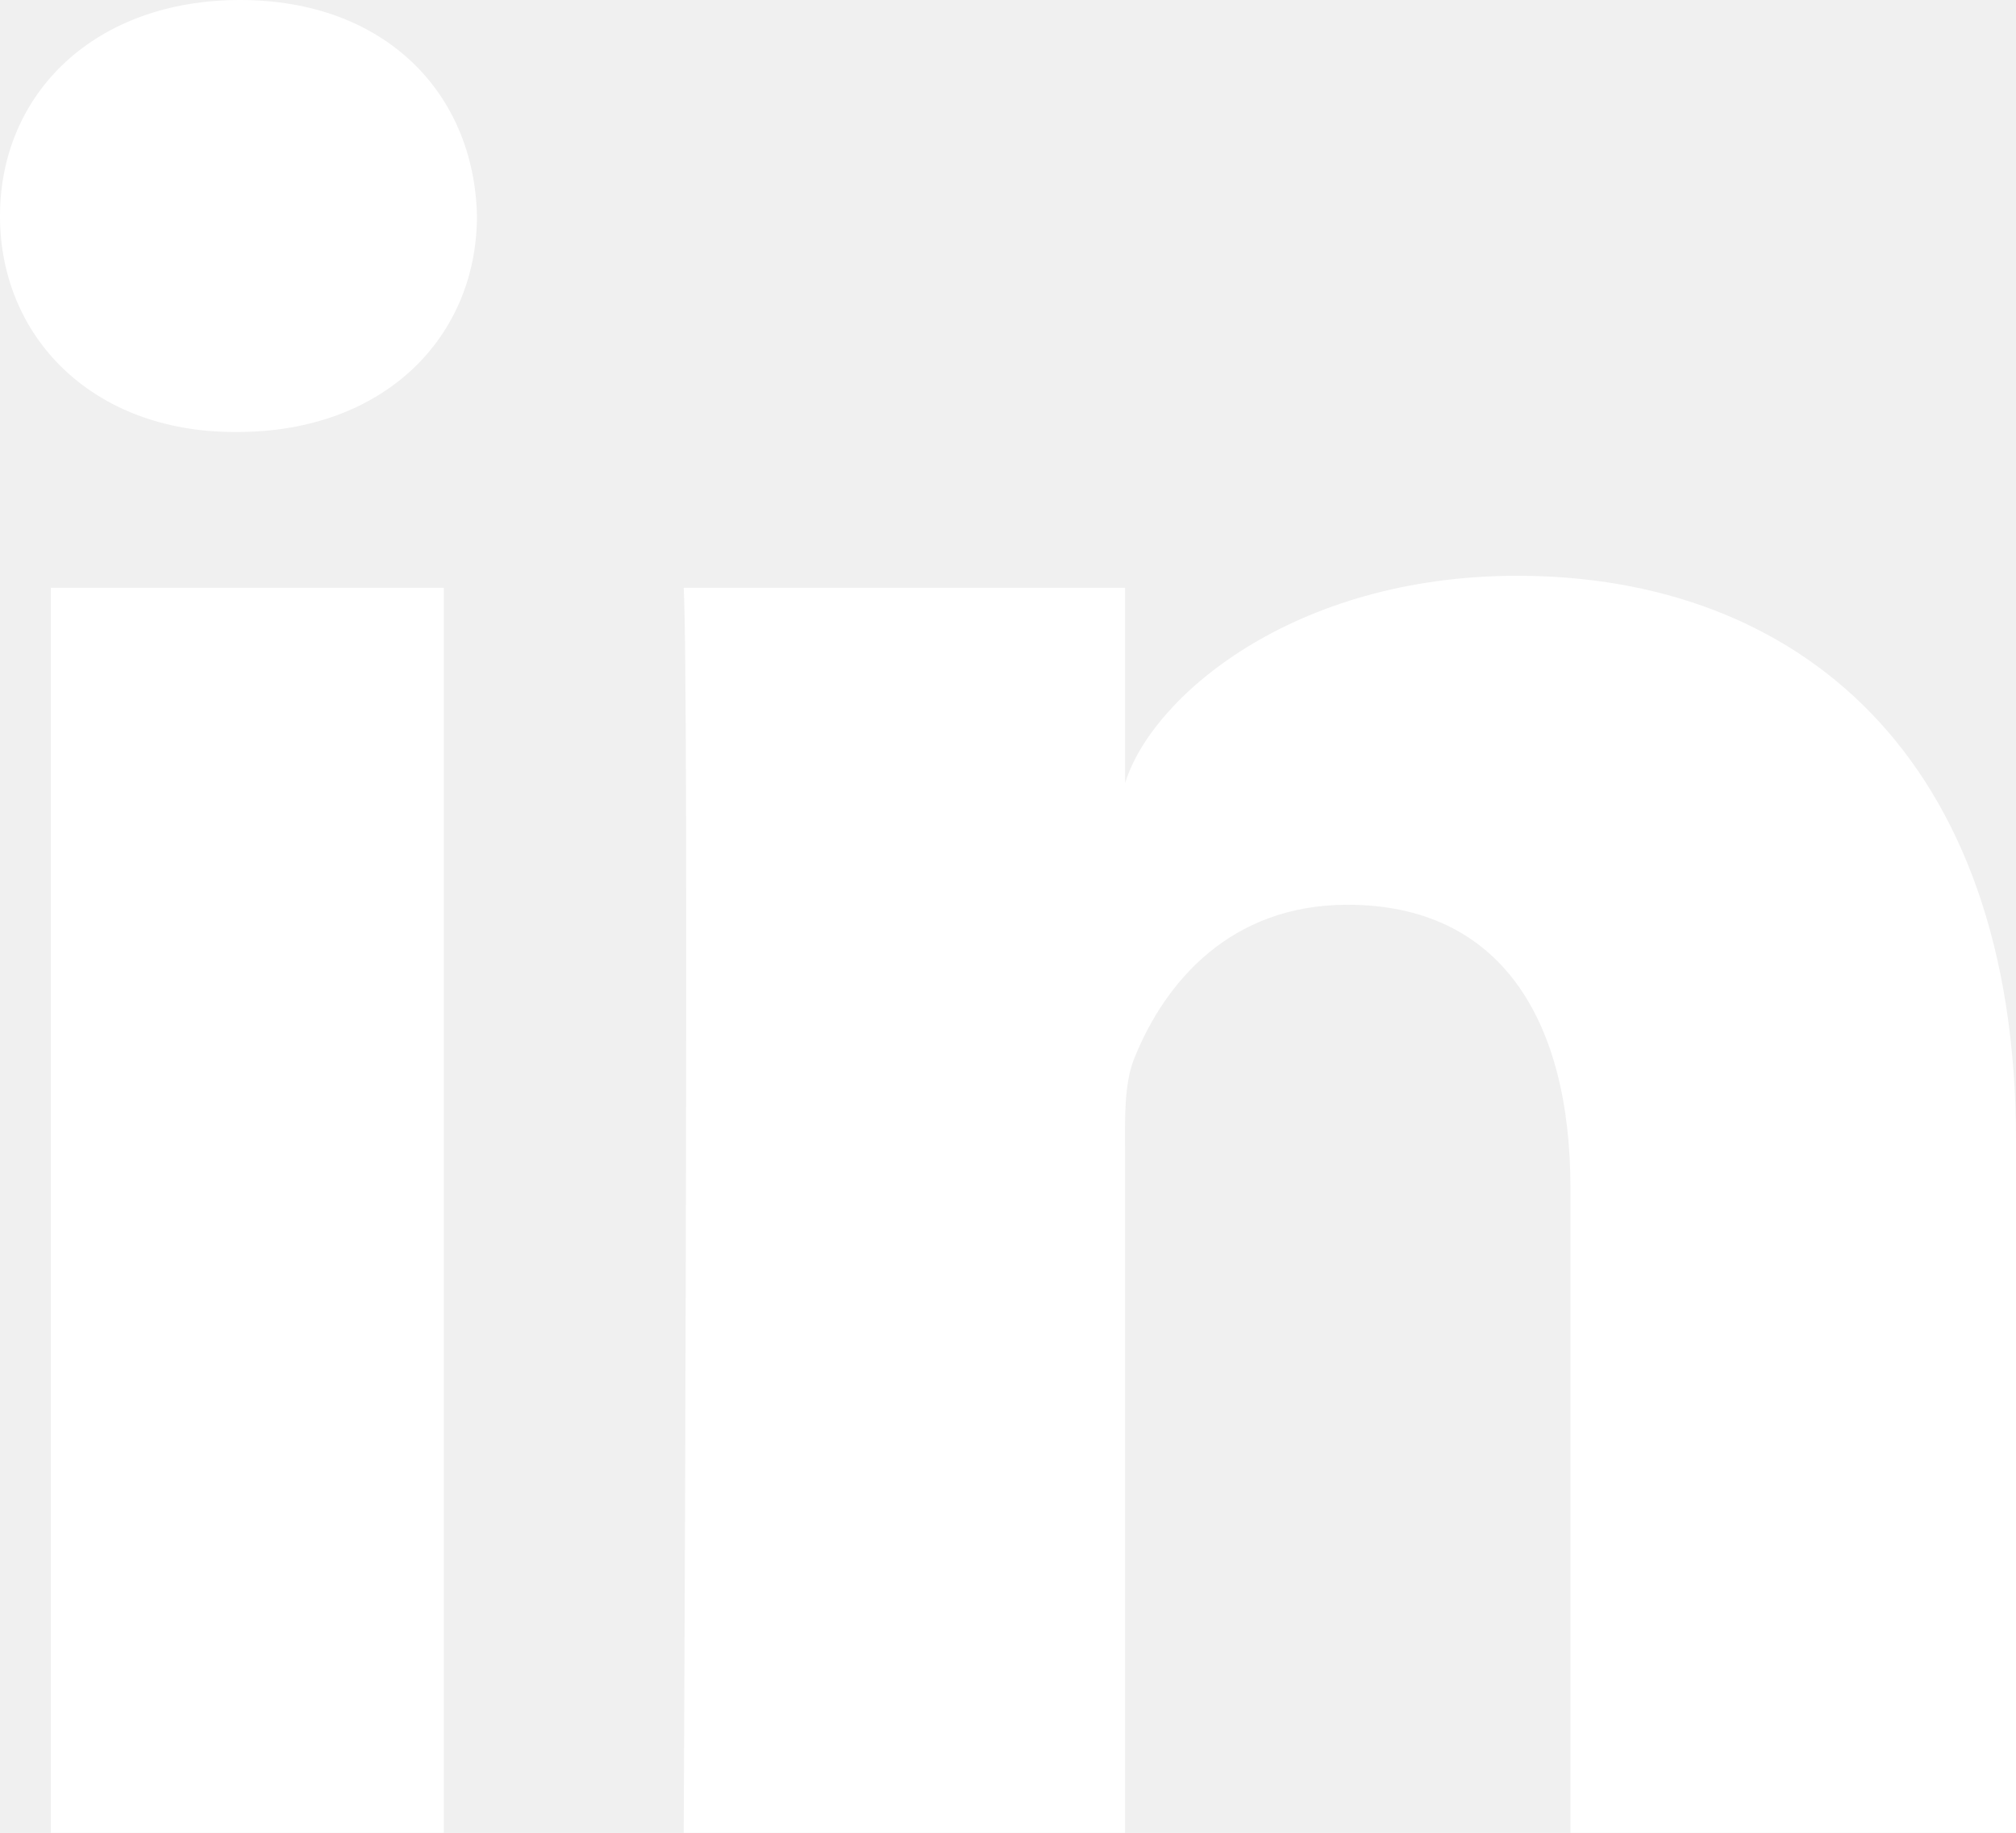
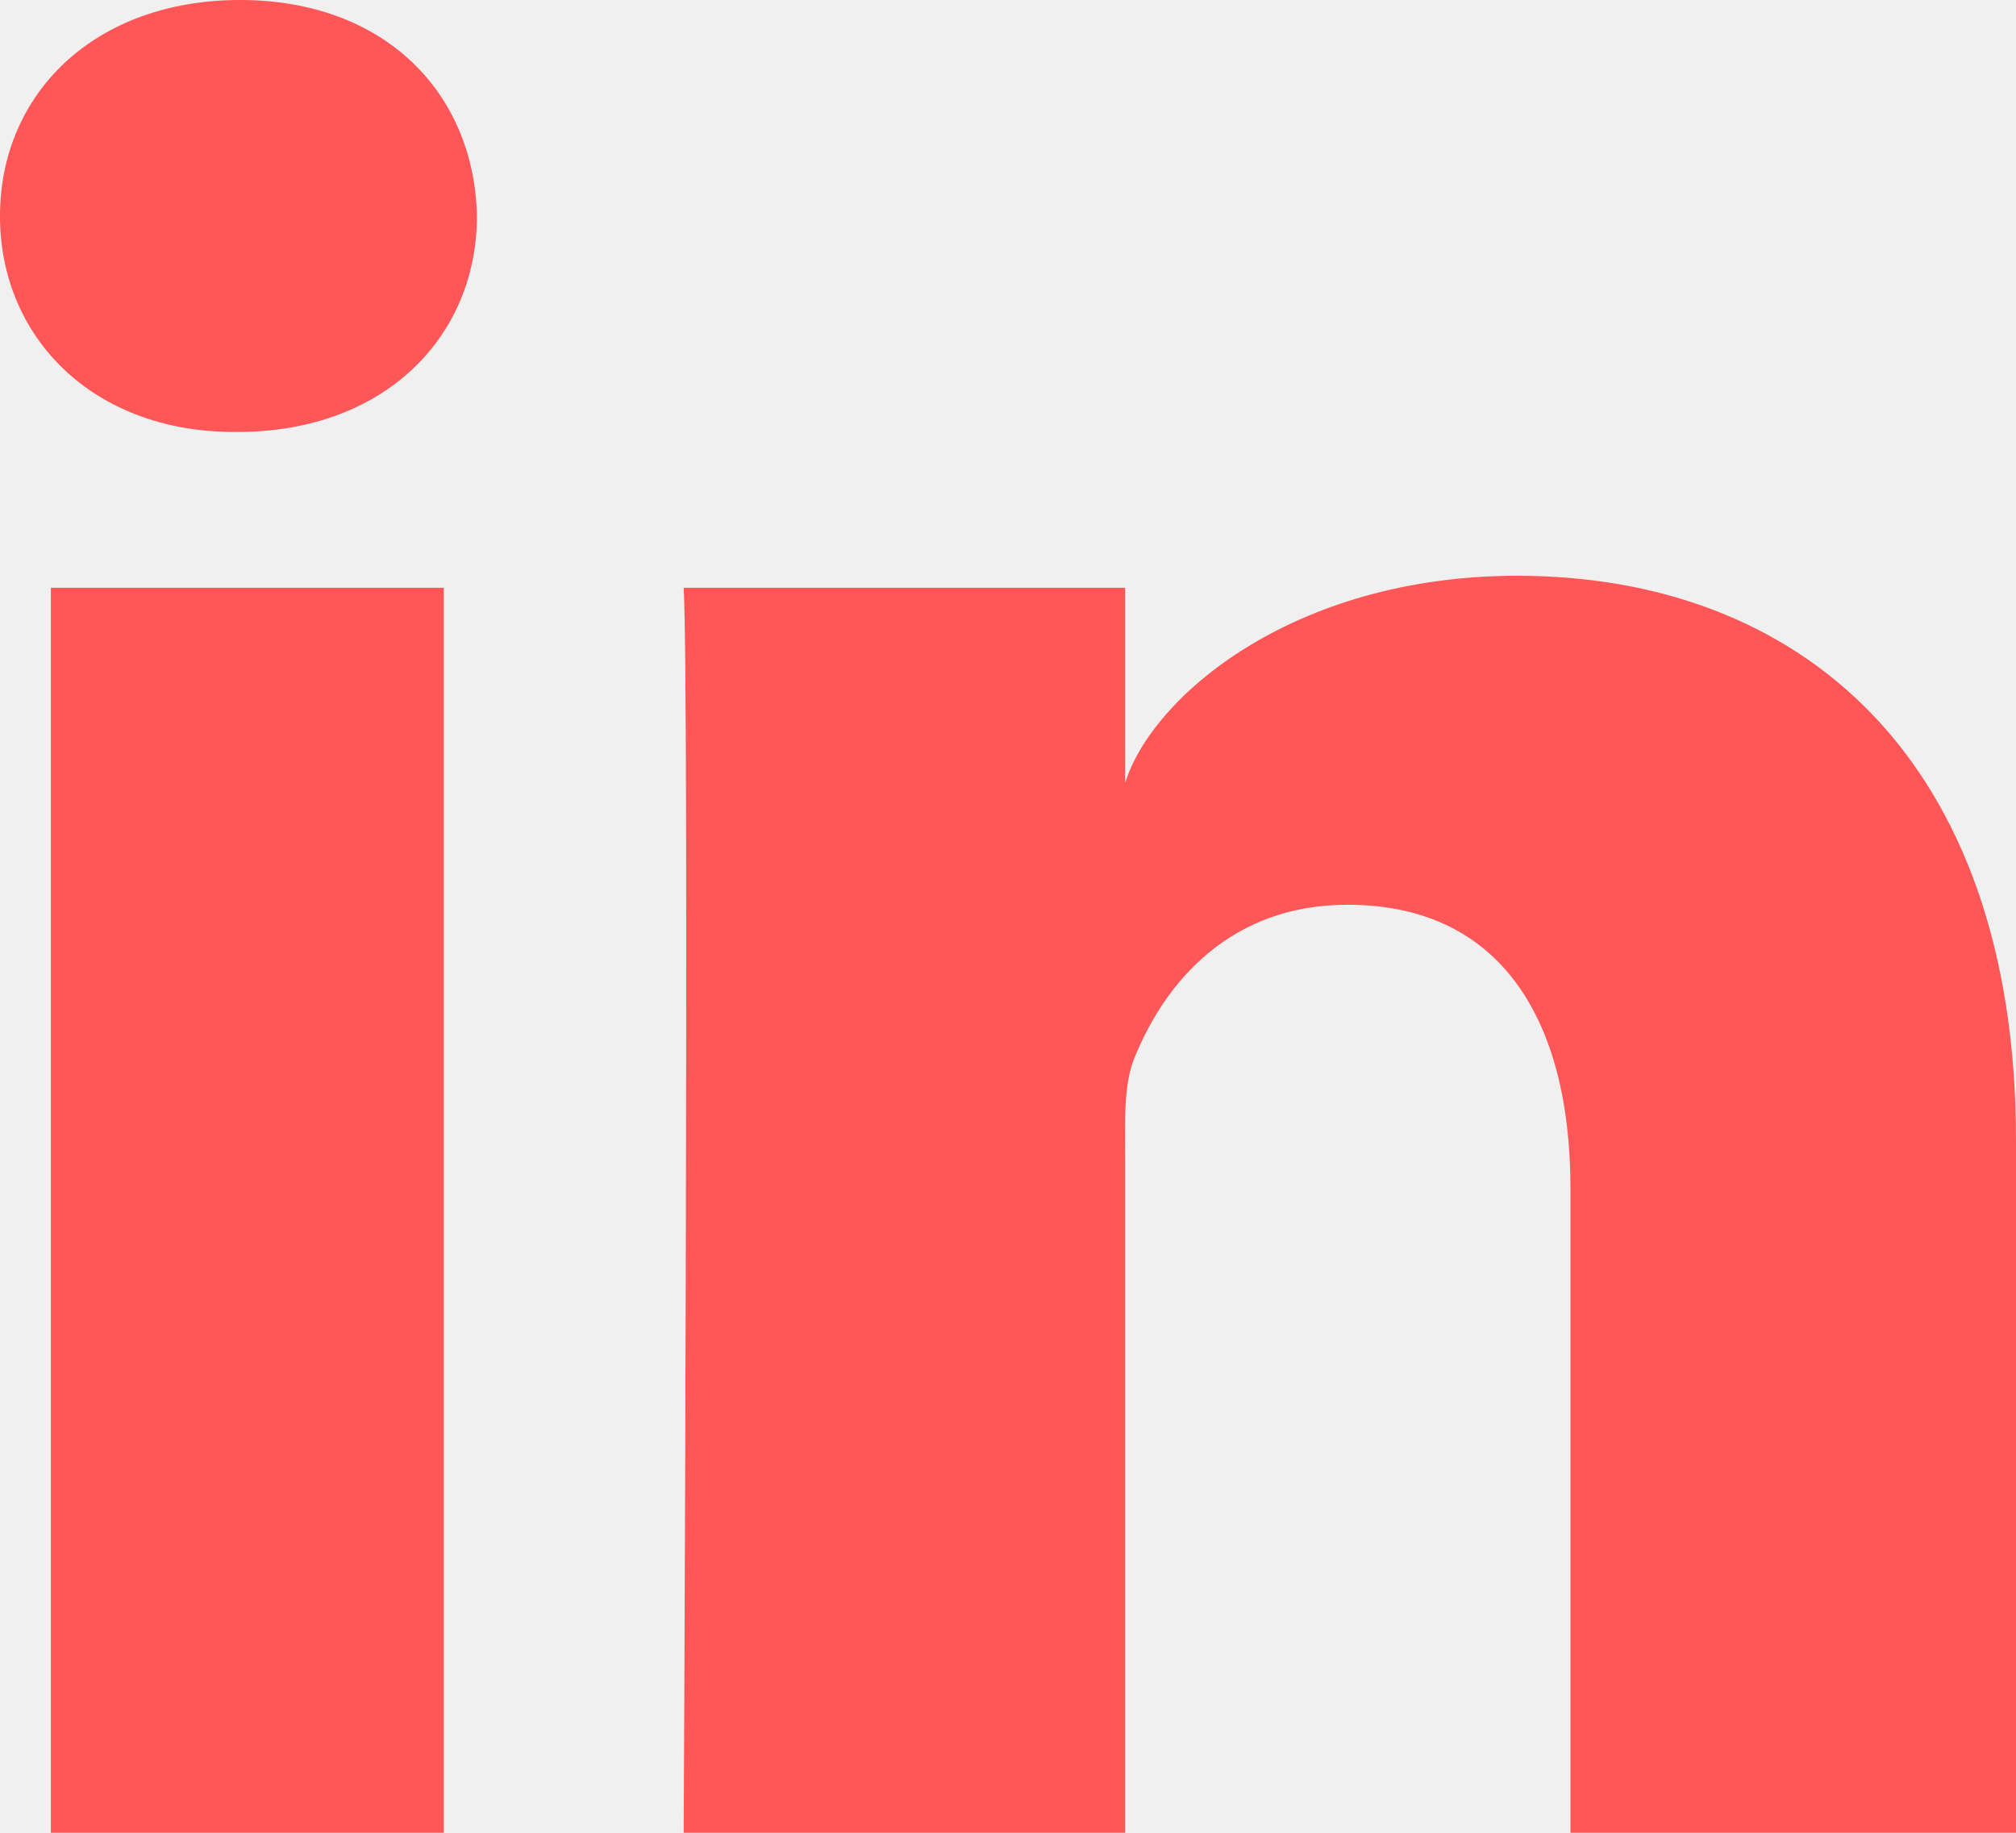
<svg xmlns="http://www.w3.org/2000/svg" width="22px" height="20px" viewBox="0 0 22 20" version="1.1">
  <defs />
  <g id="Portfolio" stroke="none" stroke-width="1" fill="none" fill-rule="evenodd">
-     <g id="Desktop-HD" transform="translate(-794, -530)" fill="#FFFFFF">
-       <path d="M816,550 L811.138,550 L811.138,542.969 C811.138,541.129 810.377,539.873 808.705,539.873 C807.425,539.873 806.714,540.72 806.383,541.537 C806.259,541.831 806.278,542.239 806.278,542.648 L806.278,550 L801.461,550 C801.461,550 801.523,537.546 801.461,536.414 L806.278,536.414 L806.278,538.546 C806.563,537.613 808.102,536.283 810.558,536.283 C813.606,536.283 816,538.237 816,542.445 L816,550 L816,550 Z M796.59,534.714 L796.559,534.714 C795.006,534.714 794,533.675 794,532.359 C794,531.017 795.036,530 796.619,530 C798.201,530 799.174,531.014 799.205,532.355 C799.205,533.672 798.201,534.714 796.59,534.714 L796.59,534.714 L796.59,534.714 Z M794.555,536.414 L798.843,536.414 L798.843,550 L794.555,550 L794.555,536.414 L794.555,536.414 Z" id="LinkedIn" />
+     <g id="Desktop-HD" transform="translate(-794, -340)" fill="#FF5757">
+       <path d="M816,360 L811.138,360 L811.138,352.969 C811.138,351.129 810.377,349.873 808.705,349.873 C807.425,349.873 806.714,350.72 806.383,351.537 C806.259,351.831 806.278,352.239 806.278,352.648 L806.278,360 L801.461,360 C801.461,360 801.523,347.546 801.461,346.414 L806.278,346.414 L806.278,348.546 C806.563,347.613 808.102,346.283 810.558,346.283 C813.606,346.283 816,348.237 816,352.445 L816,360 L816,360 Z M796.59,344.714 L796.559,344.714 C795.006,344.714 794,343.675 794,342.359 C794,341.017 795.036,340 796.619,340 C798.201,340 799.174,341.014 799.205,342.355 C799.205,343.672 798.201,344.714 796.59,344.714 L796.59,344.714 L796.59,344.714 Z M794.555,346.414 L798.843,346.414 L798.843,360 L794.555,360 L794.555,346.414 L794.555,346.414 Z" id="LinkedIn" />
    </g>
  </g>
</svg>
